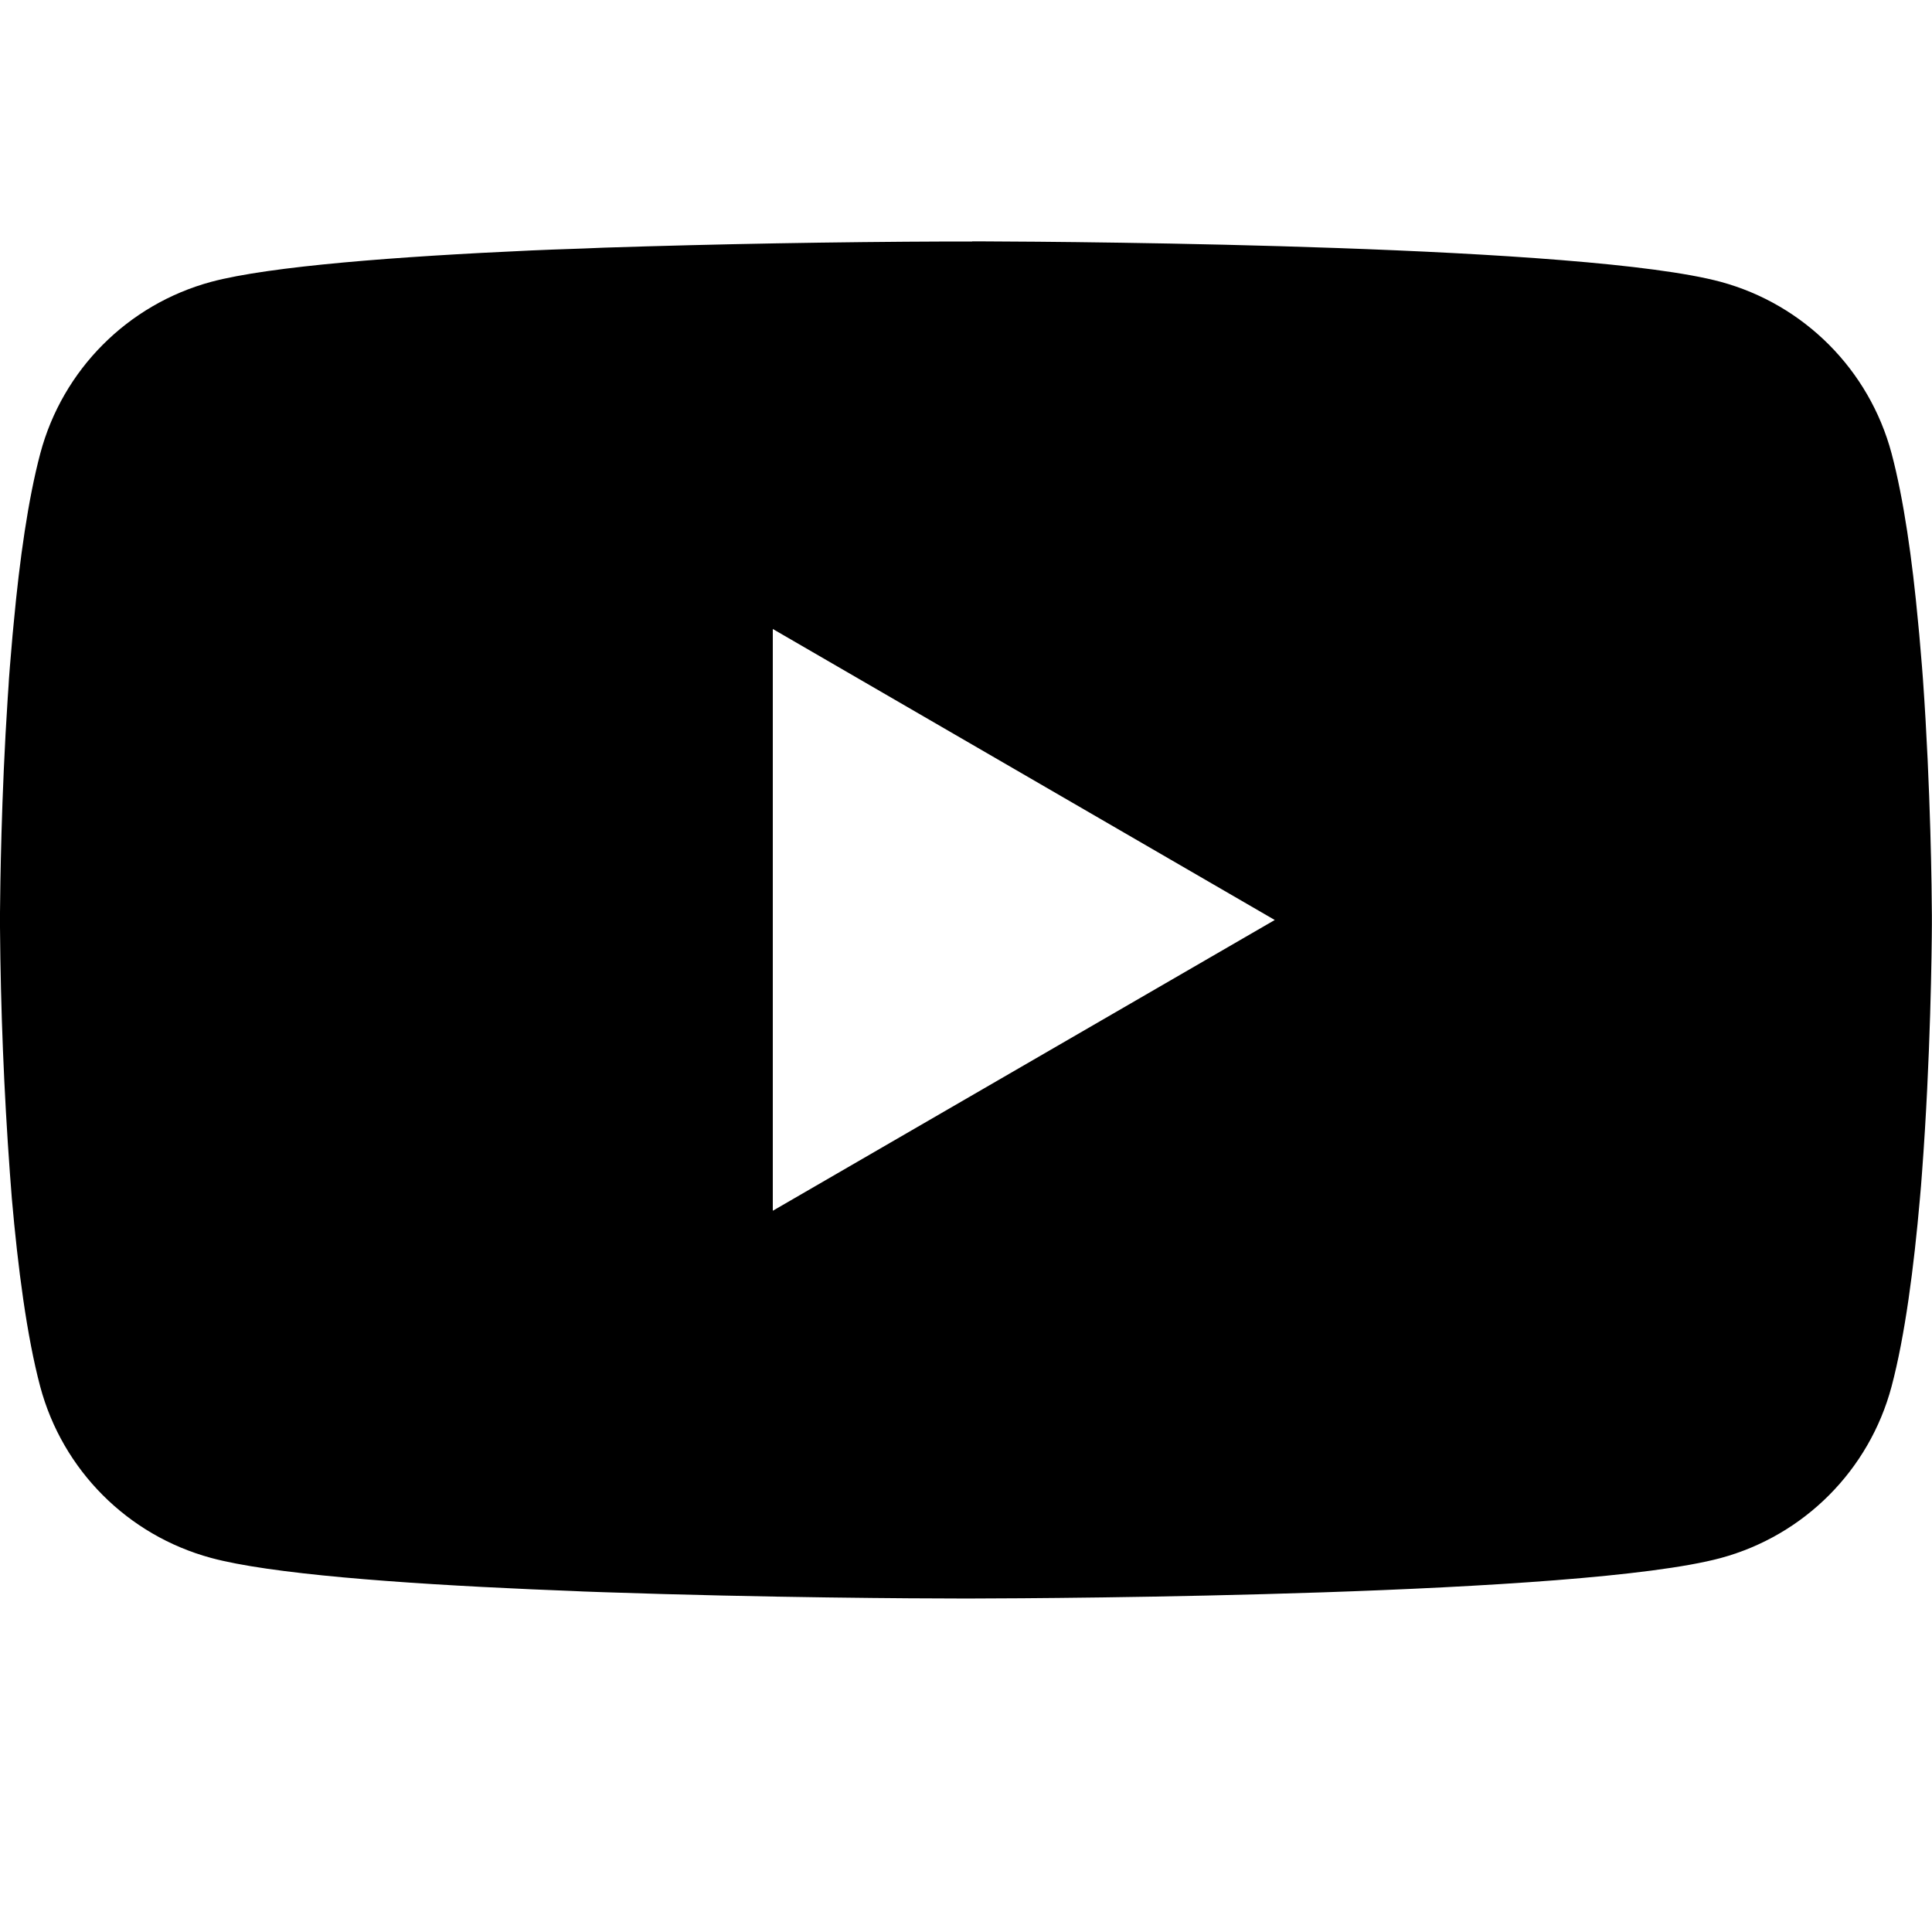
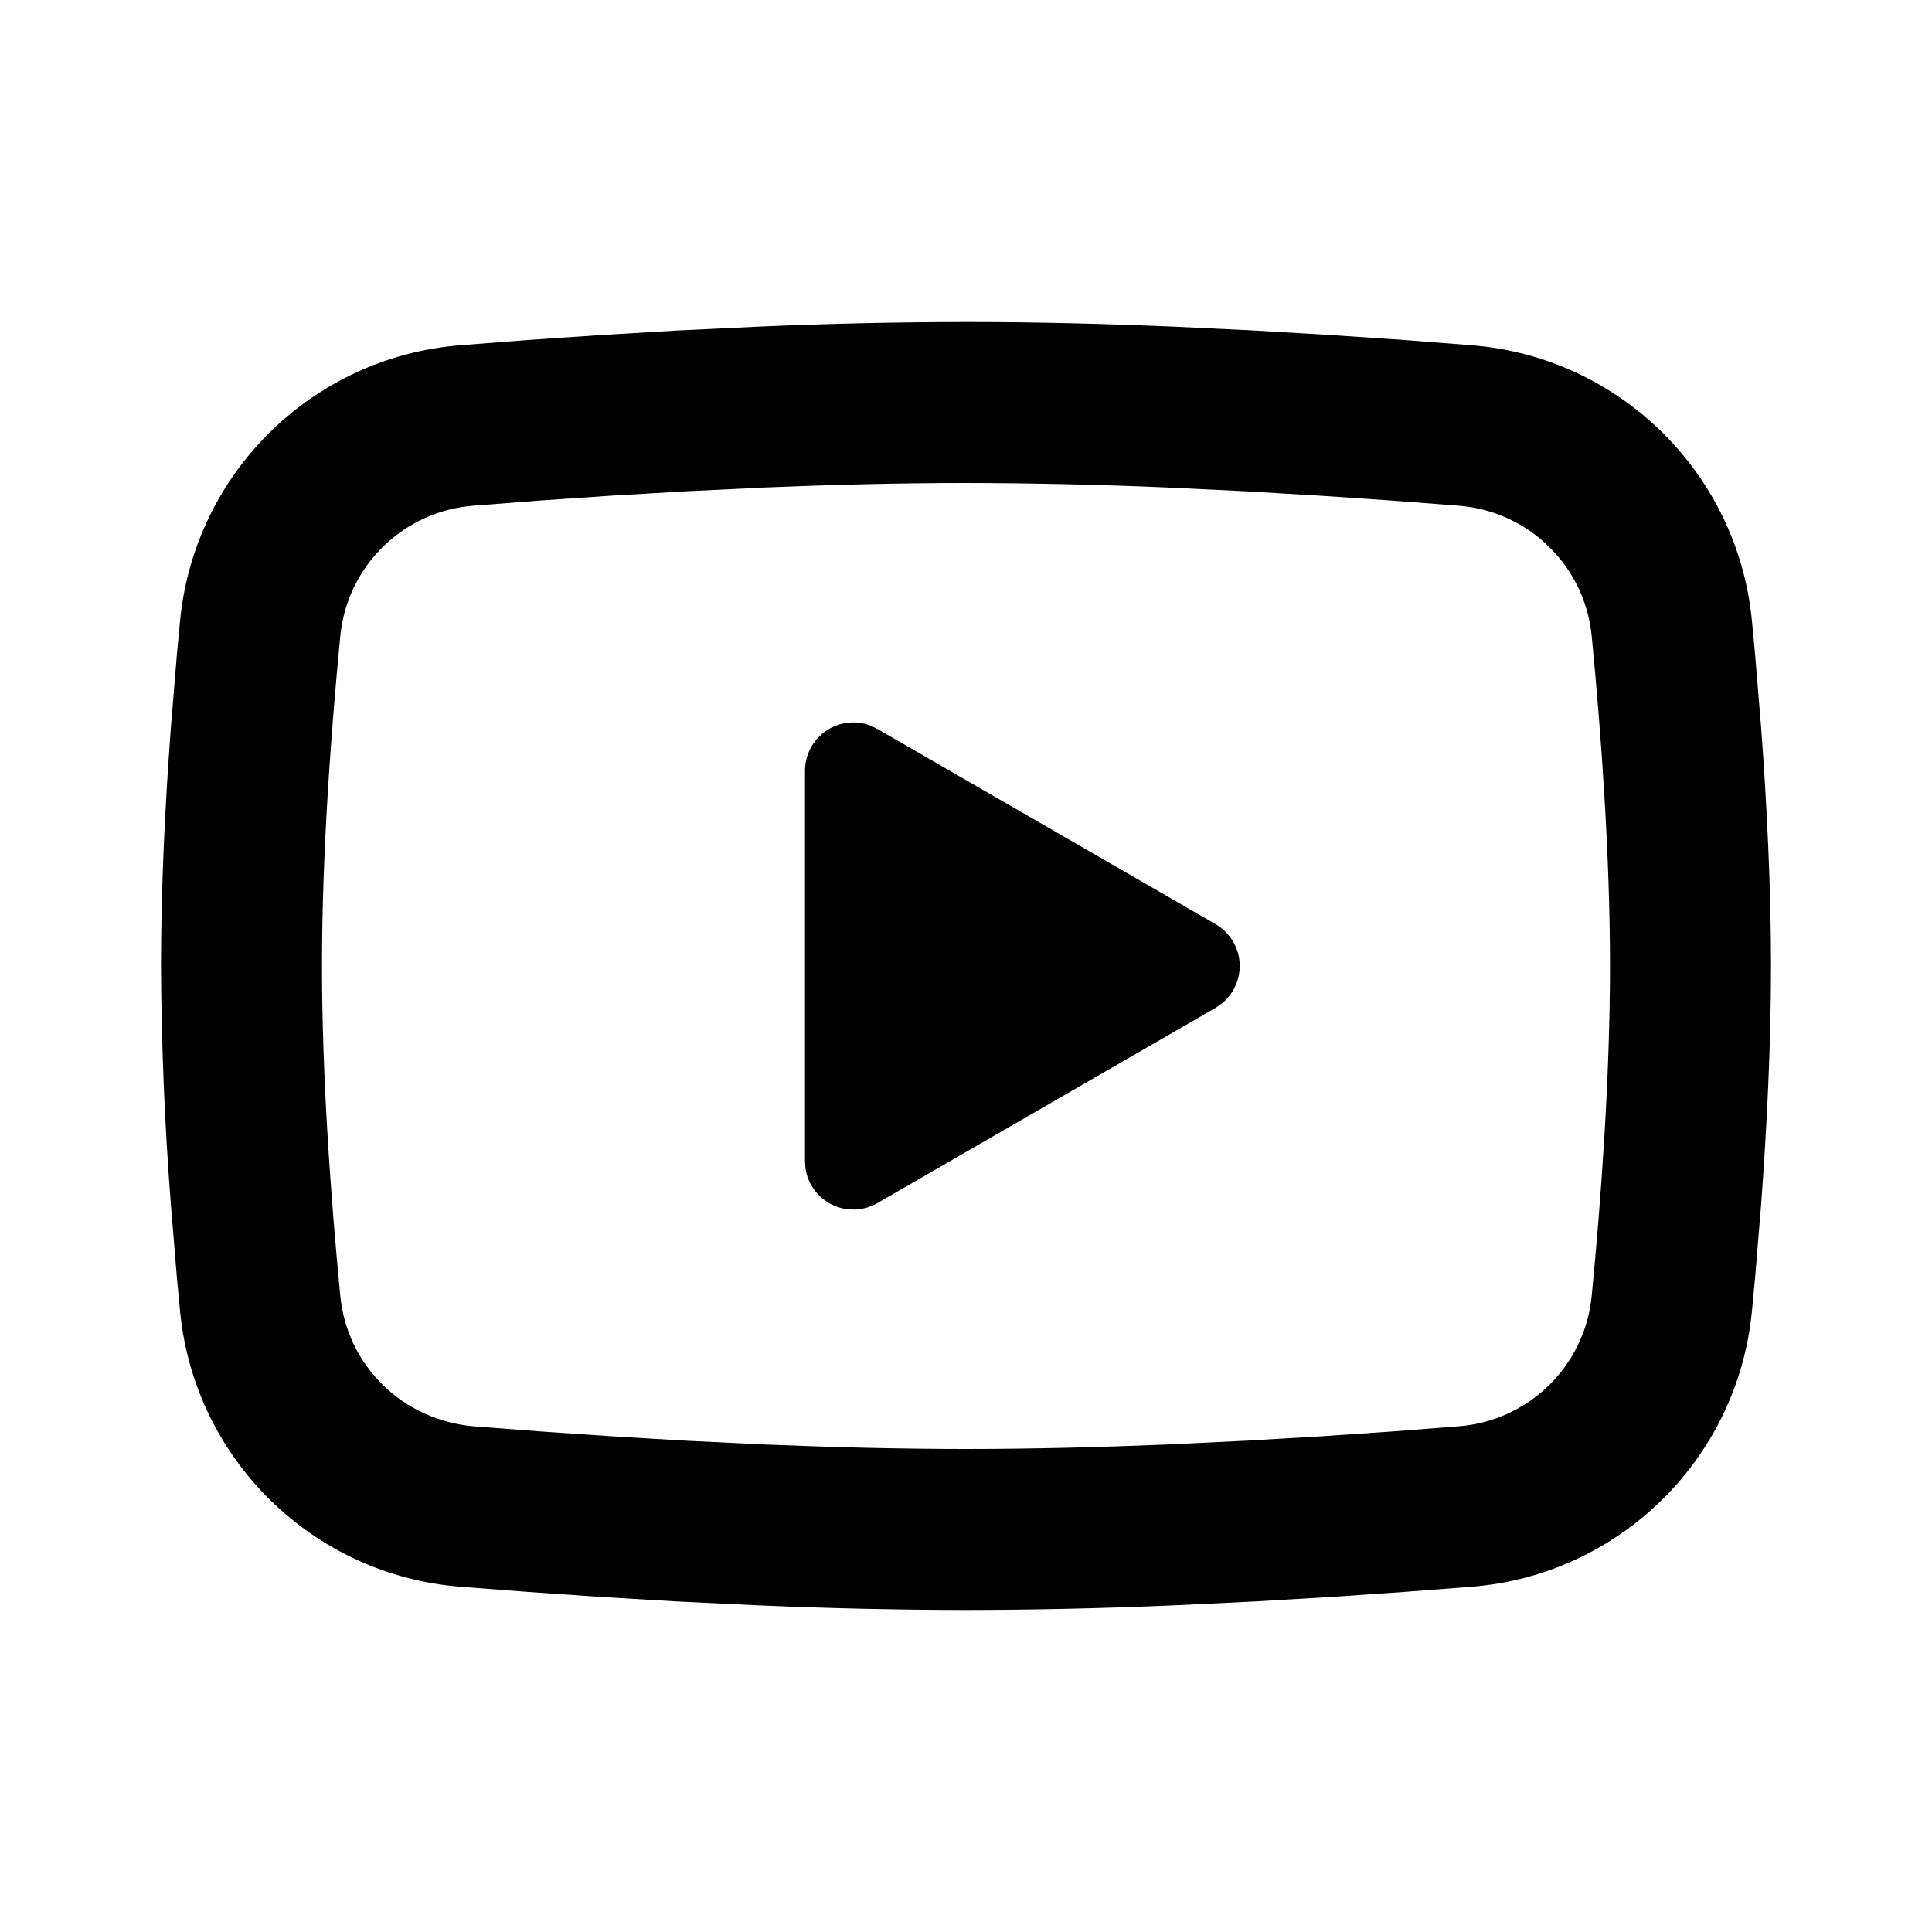
- <svg xmlns="http://www.w3.org/2000/svg" width="16" height="16" fill="currentColor" class="bi bi-youtube" viewBox="0 0 16 16">
-   <path d="M8.051 1.999h.089c.822.003 4.987.033 6.11.335a2.01 2.01 0 0 1 1.415 1.42c.101.38.172.883.22 1.402l.01.104.022.26.008.104c.065.914.073 1.77.074 1.957v.075c-.001.194-.01 1.108-.082 2.06l-.008.105-.009.104c-.05.572-.124 1.14-.235 1.558a2.007 2.007 0 0 1-1.415 1.42c-1.16.312-5.569.334-6.18.335h-.142c-.309 0-1.587-.006-2.927-.052l-.17-.006-.087-.004-.171-.007-.171-.007c-1.11-.049-2.167-.128-2.654-.26a2.007 2.007 0 0 1-1.415-1.419c-.111-.417-.185-.986-.235-1.558L.09 9.82l-.008-.104A31.4 31.4 0 0 1 0 7.68v-.123c.002-.215.01-.958.064-1.778l.007-.103.003-.052.008-.104.022-.26.01-.104c.048-.519.119-1.023.22-1.402a2.007 2.007 0 0 1 1.415-1.42c.487-.13 1.544-.21 2.654-.26l.17-.007.172-.006.086-.003.171-.007A99.788 99.788 0 0 1 7.858 2h.193zM6.4 5.209v4.818l4.157-2.408L6.4 5.209z" />
+ <svg xmlns="http://www.w3.org/2000/svg" width="24" height="24" viewBox="0 0 24 24">
+   <g fill="none">
+     <path d="m12.593 23.258l-.011.002l-.071.035l-.02.004l-.014-.004l-.071-.035q-.016-.005-.024.005l-.004.01l-.017.428l.005.02l.01.013l.104.074l.015.004l.012-.004l.104-.074l.012-.016l.004-.017l-.017-.427q-.004-.016-.017-.018m.265-.113l-.013.002l-.185.093l-.01.01l-.003.011l.018.43l.005.012l.008.007l.201.093q.019.005.029-.008l.004-.014l-.034-.614q-.005-.018-.02-.022m-.715.002a.02.02 0 0 0-.027.006l-.006.014l-.034.614q.001.018.017.024l.015-.002l.201-.093l.01-.008l.004-.011l.017-.43l-.003-.012l-.01-.01z" />
+     <path fill="currentColor" d="M12 4c.855 0 1.732.022 2.582.058l1.004.048l.961.057l.9.061l.822.064a3.8 3.8 0 0 1 3.494 3.423l.04.425l.075.91c.07.943.122 1.971.122 2.954s-.052 2.011-.122 2.954l-.075.91l-.04.425a3.8 3.8 0 0 1-3.495 3.423l-.82.063l-.9.062l-.962.057l-1.004.048A62 62 0 0 1 12 20a62 62 0 0 1-2.582-.058l-1.004-.048l-.961-.057l-.9-.062l-.822-.063a3.8 3.8 0 0 1-3.494-3.423l-.04-.425l-.075-.91A41 41 0 0 1 2 12c0-.983.052-2.011.122-2.954l.075-.91l.04-.425A3.8 3.8 0 0 1 5.73 4.288l.821-.064l.9-.061l.962-.057l1.004-.048A62 62 0 0 1 12 4m0 2c-.825 0-1.674.022-2.5.056l-.978.047l-.939.055l-.882.06l-.808.063a1.8 1.8 0 0 0-1.666 1.623C4.11 9.113 4 10.618 4 12s.11 2.887.227 4.096c.085.872.777 1.55 1.666 1.623l.808.062l.882.06l.939.056l.978.047c.826.034 1.675.056 2.5.056s1.674-.022 2.5-.056l.978-.047l.939-.055l.882-.06l.808-.063a1.8 1.8 0 0 0 1.666-1.623C19.89 14.887 20 13.382 20 12s-.11-2.887-.227-4.096a1.8 1.8 0 0 0-1.666-1.623l-.808-.062l-.882-.06l-.939-.056l-.978-.047A61 61 0 0 0 12 6m-2 3.575a.6.6 0 0 1 .819-.559l.081.04l4.2 2.424a.6.6 0 0 1 .085.98l-.085.06l-4.2 2.425a.6.6 0 0 1-.894-.43l-.006-.09z" />
+   </g>
</svg>
